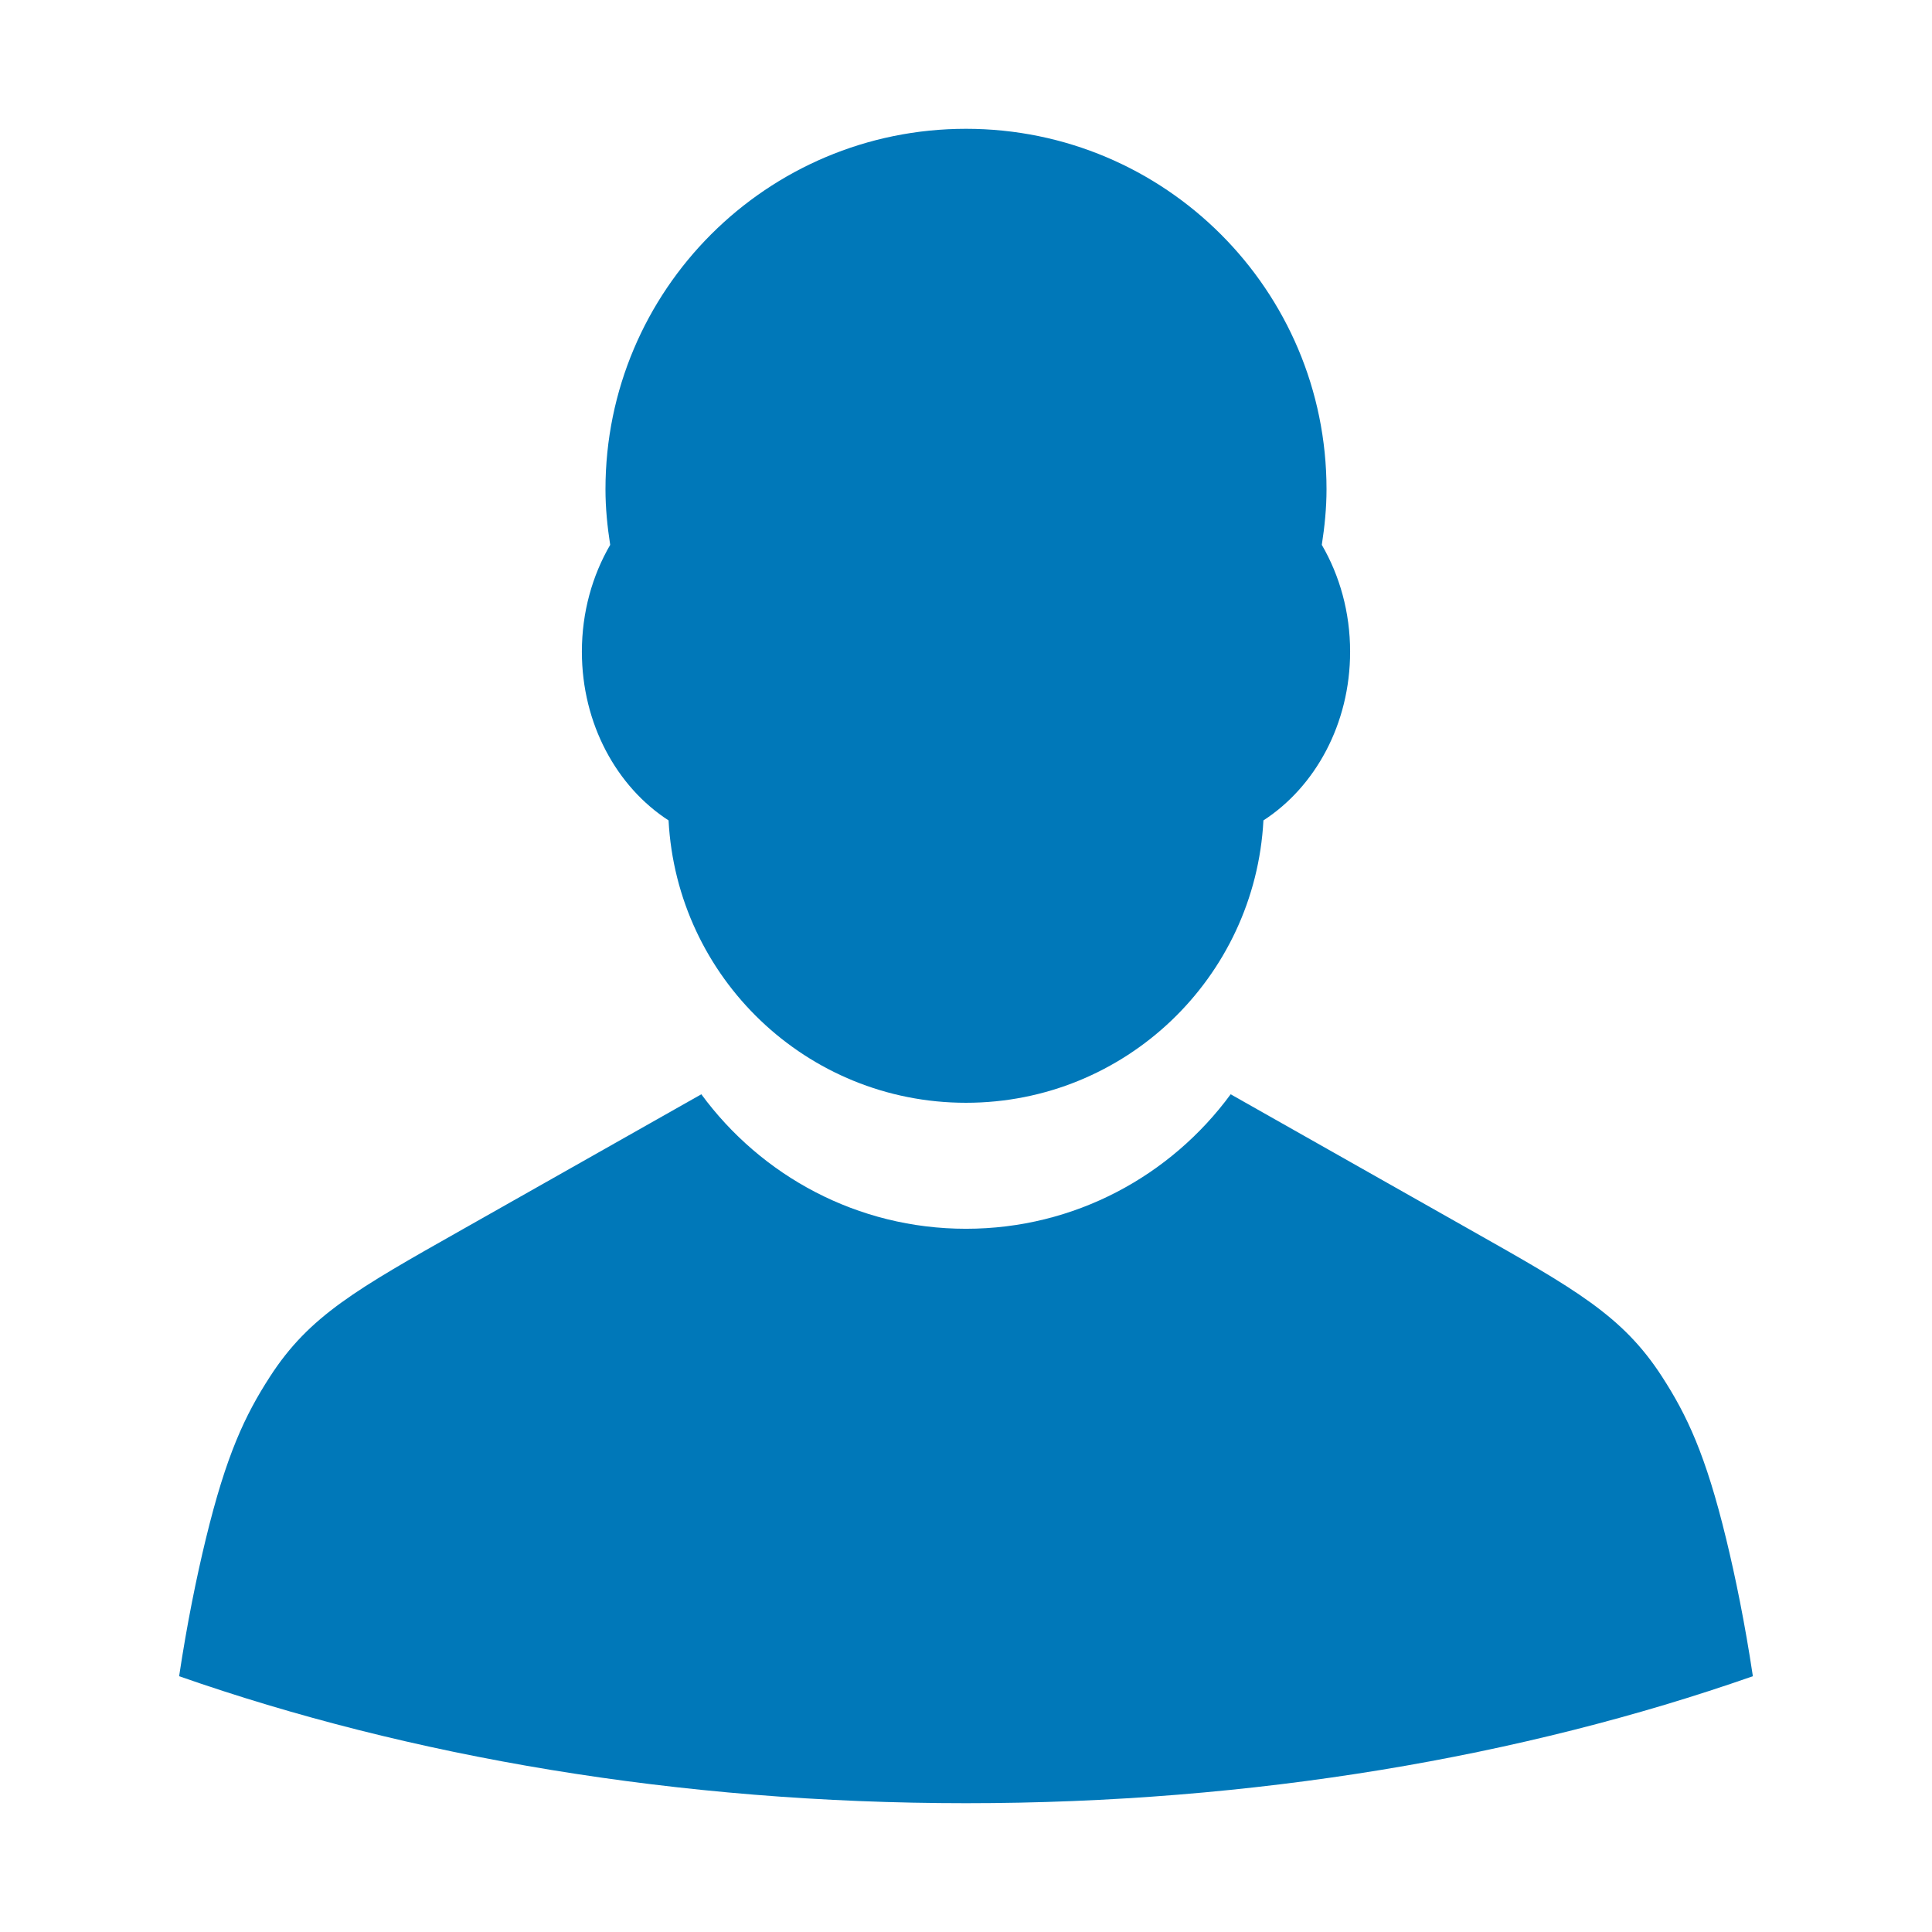
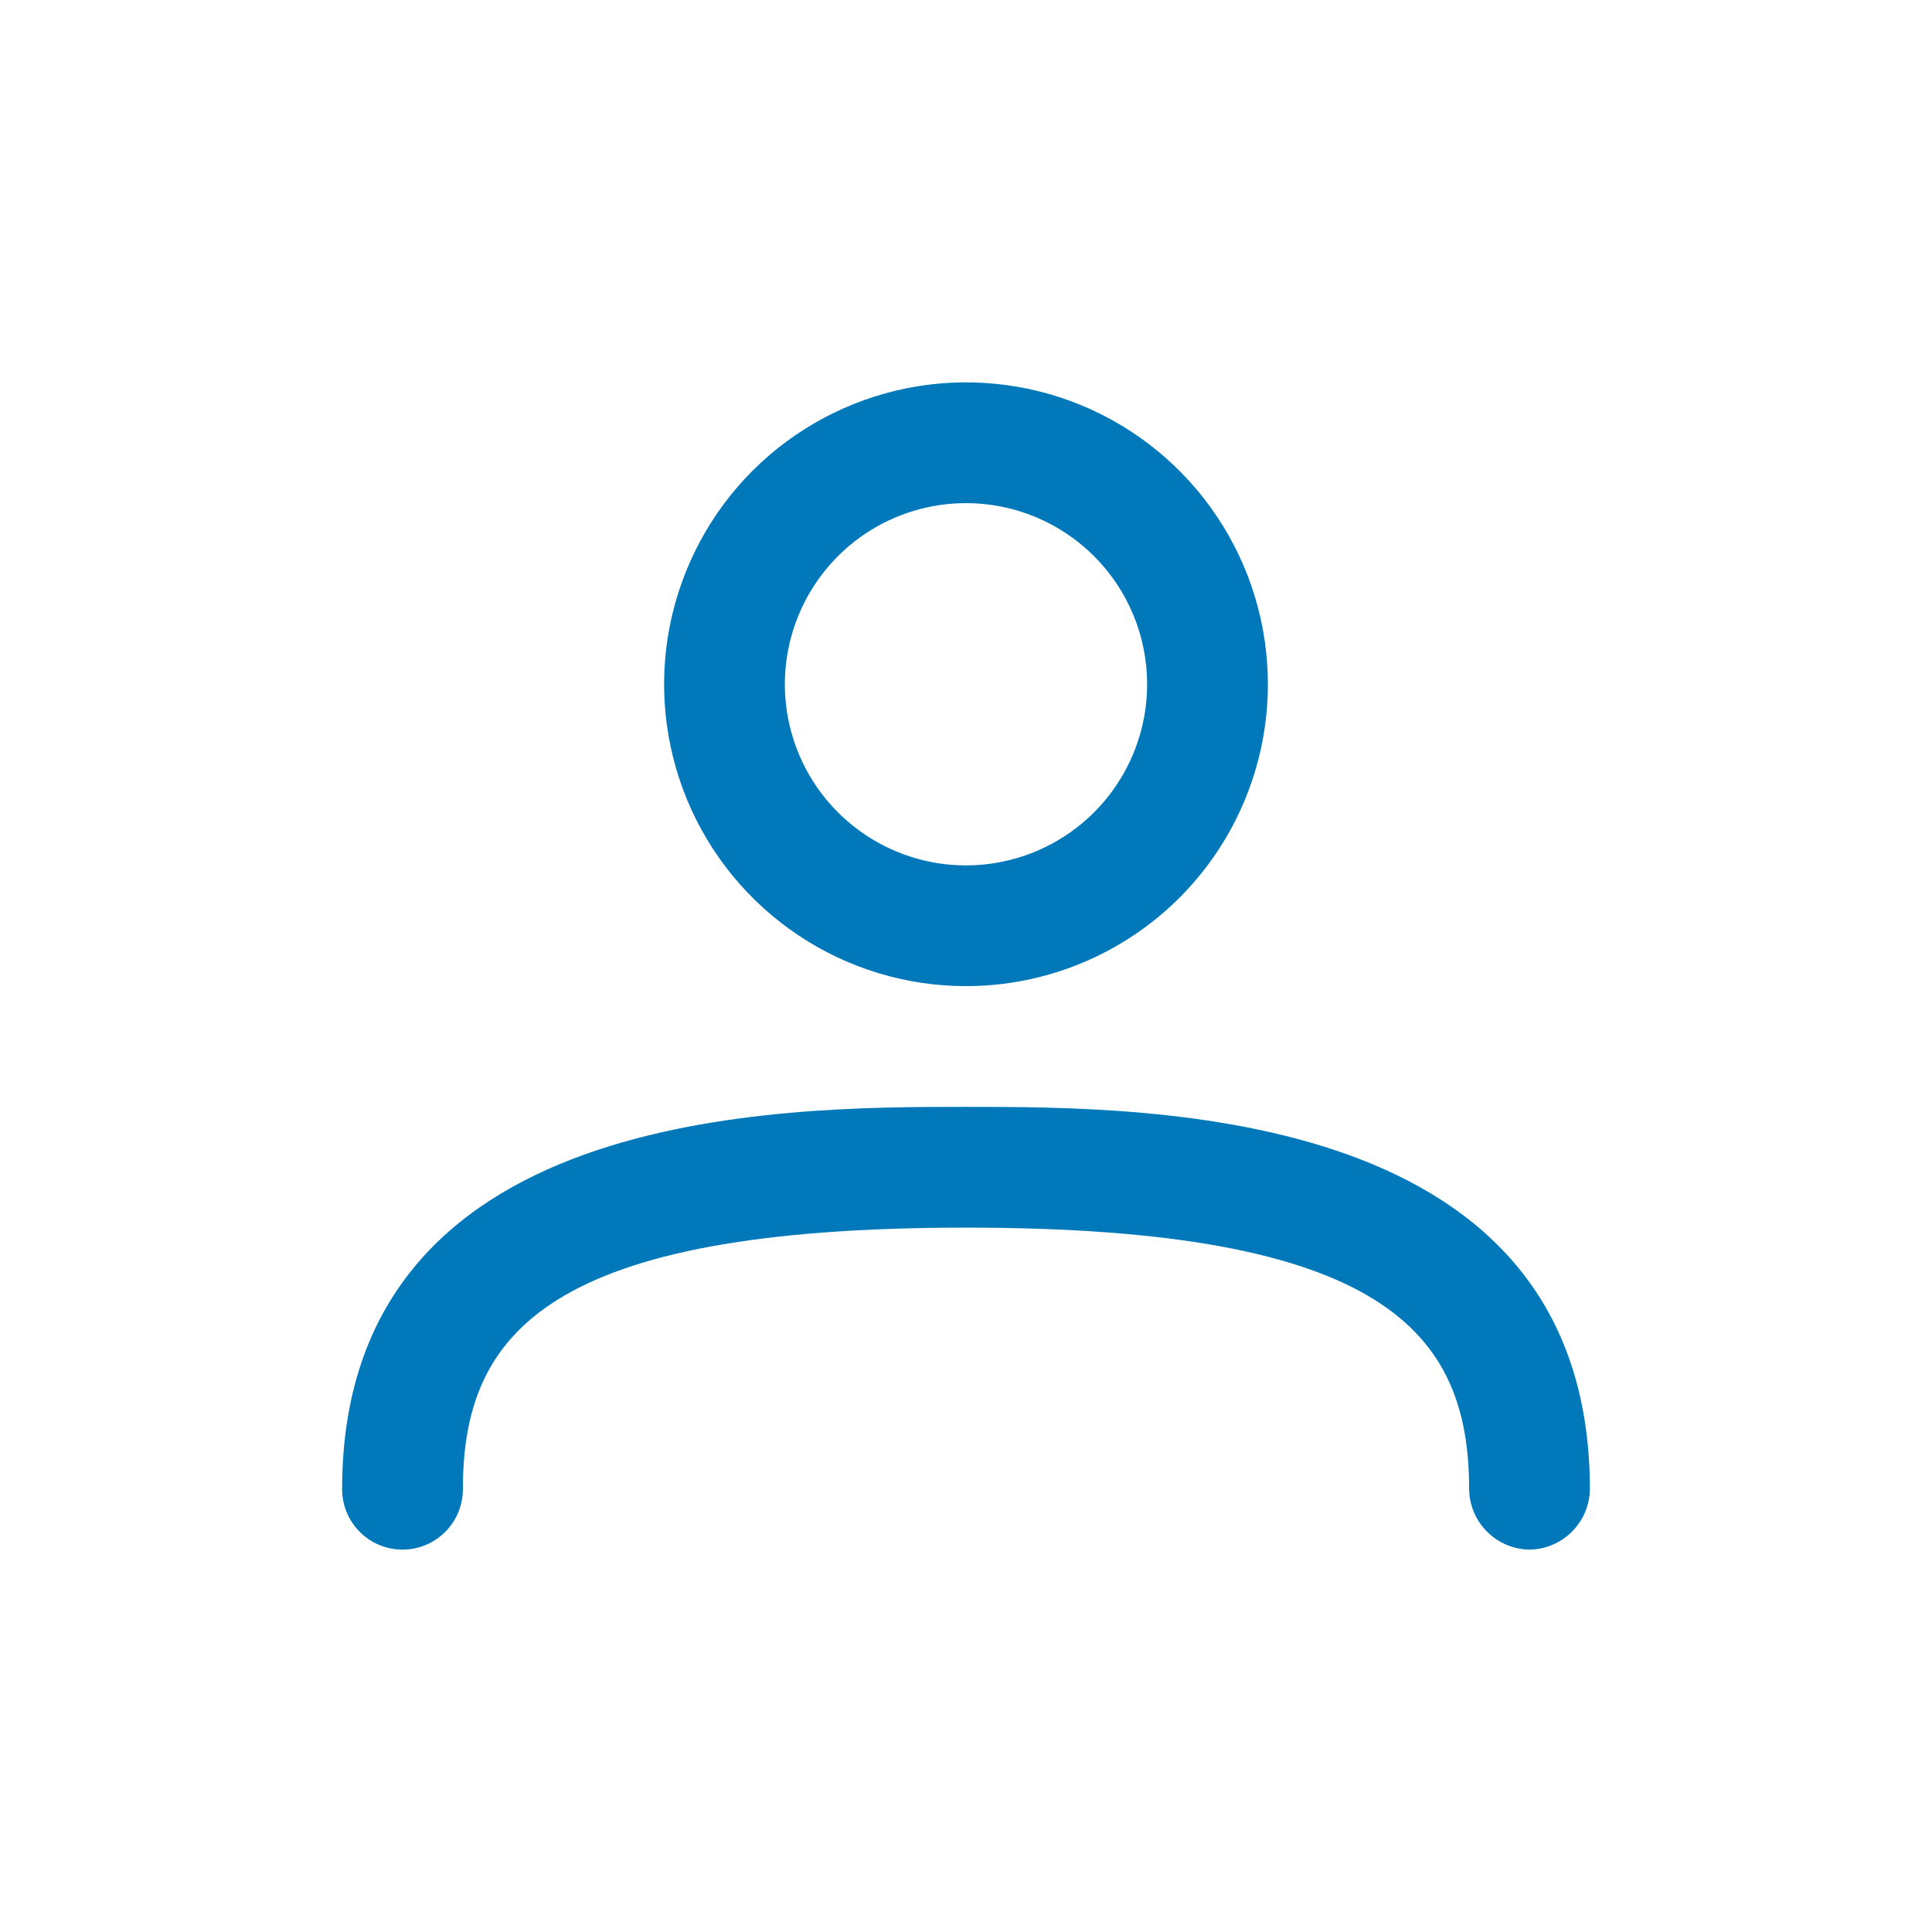
- <svg xmlns="http://www.w3.org/2000/svg" version="1.1" id="Layer_1" x="0px" y="0px" width="300px" height="300px" viewBox="0 0 300 300" style="enable-background:new 0 0 300 300;" xml:space="preserve">
-   <style type="text/css">
- 	.st0{fill:#0078b9;}
- </style>
-   <g>
-     <path id="XMLID_30_" class="st0" d="M209.645,101.188c0-6.128-1.624-11.821-4.396-16.582   c0.437-2.818,0.732-5.684,0.732-8.625C205.982,45.064,180.918,20,150,20   S94.018,45.064,94.018,75.982c0,2.941,0.295,5.806,0.732,8.625   c-2.772,4.761-4.396,10.454-4.396,16.582c0,11.226,5.426,21.001,13.46,26.203   c1.288,24.424,21.44,43.847,46.185,43.847c24.745,0,44.897-19.423,46.185-43.847   C204.219,122.189,209.645,112.415,209.645,101.188z" />
-     <path id="XMLID_29_" class="st0" d="M258.074,213.76c-6.104-9.443-13.424-13.555-29.896-22.862   c-9.944-5.618-22.109-12.505-37.081-20.979   c-9.284,12.643-24.21,20.884-41.098,20.884c-16.887,0-31.813-8.241-41.097-20.884   c-14.972,8.474-27.137,15.361-37.081,20.979   c-16.472,9.307-23.792,13.418-29.896,22.862c-3.869,5.986-6.785,12.108-9.965,25.206   c-1.44,5.93-2.911,13.106-4.146,21.316C63.572,272.793,105.344,280,150,280   c44.656,0,86.429-7.207,122.185-19.718c-1.234-8.211-2.706-15.386-4.146-21.316   C264.859,225.868,261.944,219.746,258.074,213.76z" />
+ <svg xmlns="http://www.w3.org/2000/svg" width="800px" height="800px" viewBox="0 0 24 24" fill="none">
+   <g id="SVGRepo_bgCarrier" stroke-width="0" />
+   <g id="SVGRepo_tracerCarrier" stroke-linecap="round" stroke-linejoin="round" />
+   <g id="SVGRepo_iconCarrier">
+     <path d="M12 12.25C11.258 12.25 10.533 12.03 9.917 11.618C9.3 11.206 8.819 10.62 8.535 9.935C8.252 9.25 8.177 8.496 8.322 7.768C8.467 7.041 8.824 6.373 9.348 5.848C9.873 5.324 10.541 4.967 11.268 4.822C11.996 4.677 12.75 4.752 13.435 5.035C14.12 5.319 14.706 5.8 15.118 6.417C15.53 7.033 15.75 7.758 15.75 8.5C15.75 9.495 15.355 10.448 14.652 11.152C13.948 11.855 12.995 12.25 12 12.25ZM12 6.25C11.555 6.25 11.12 6.382 10.75 6.629C10.38 6.876 10.092 7.228 9.921 7.639C9.751 8.05 9.706 8.502 9.793 8.939C9.88 9.375 10.094 9.776 10.409 10.091C10.724 10.406 11.125 10.62 11.561 10.707C11.998 10.794 12.45 10.749 12.861 10.579C13.272 10.408 13.624 10.12 13.871 9.75C14.118 9.38 14.25 8.945 14.25 8.5C14.25 7.903 14.013 7.331 13.591 6.909C13.169 6.487 12.597 6.25 12 6.25Z" fill="#0078b9" />
+     <path d="M19 19.25C18.802 19.247 18.613 19.168 18.473 19.027C18.332 18.887 18.253 18.698 18.25 18.5C18.25 16.55 17.19 15.25 12 15.25C6.81 15.25 5.75 16.55 5.75 18.5C5.75 18.699 5.671 18.89 5.53 19.03C5.39 19.171 5.199 19.25 5 19.25C4.801 19.25 4.61 19.171 4.47 19.03C4.329 18.89 4.25 18.699 4.25 18.5C4.25 13.75 9.68 13.75 12 13.75C14.32 13.75 19.75 13.75 19.75 18.5C19.747 18.698 19.668 18.887 19.527 19.027C19.387 19.168 19.198 19.247 19 19.25Z" fill="#0078b9" />
  </g>
</svg>
